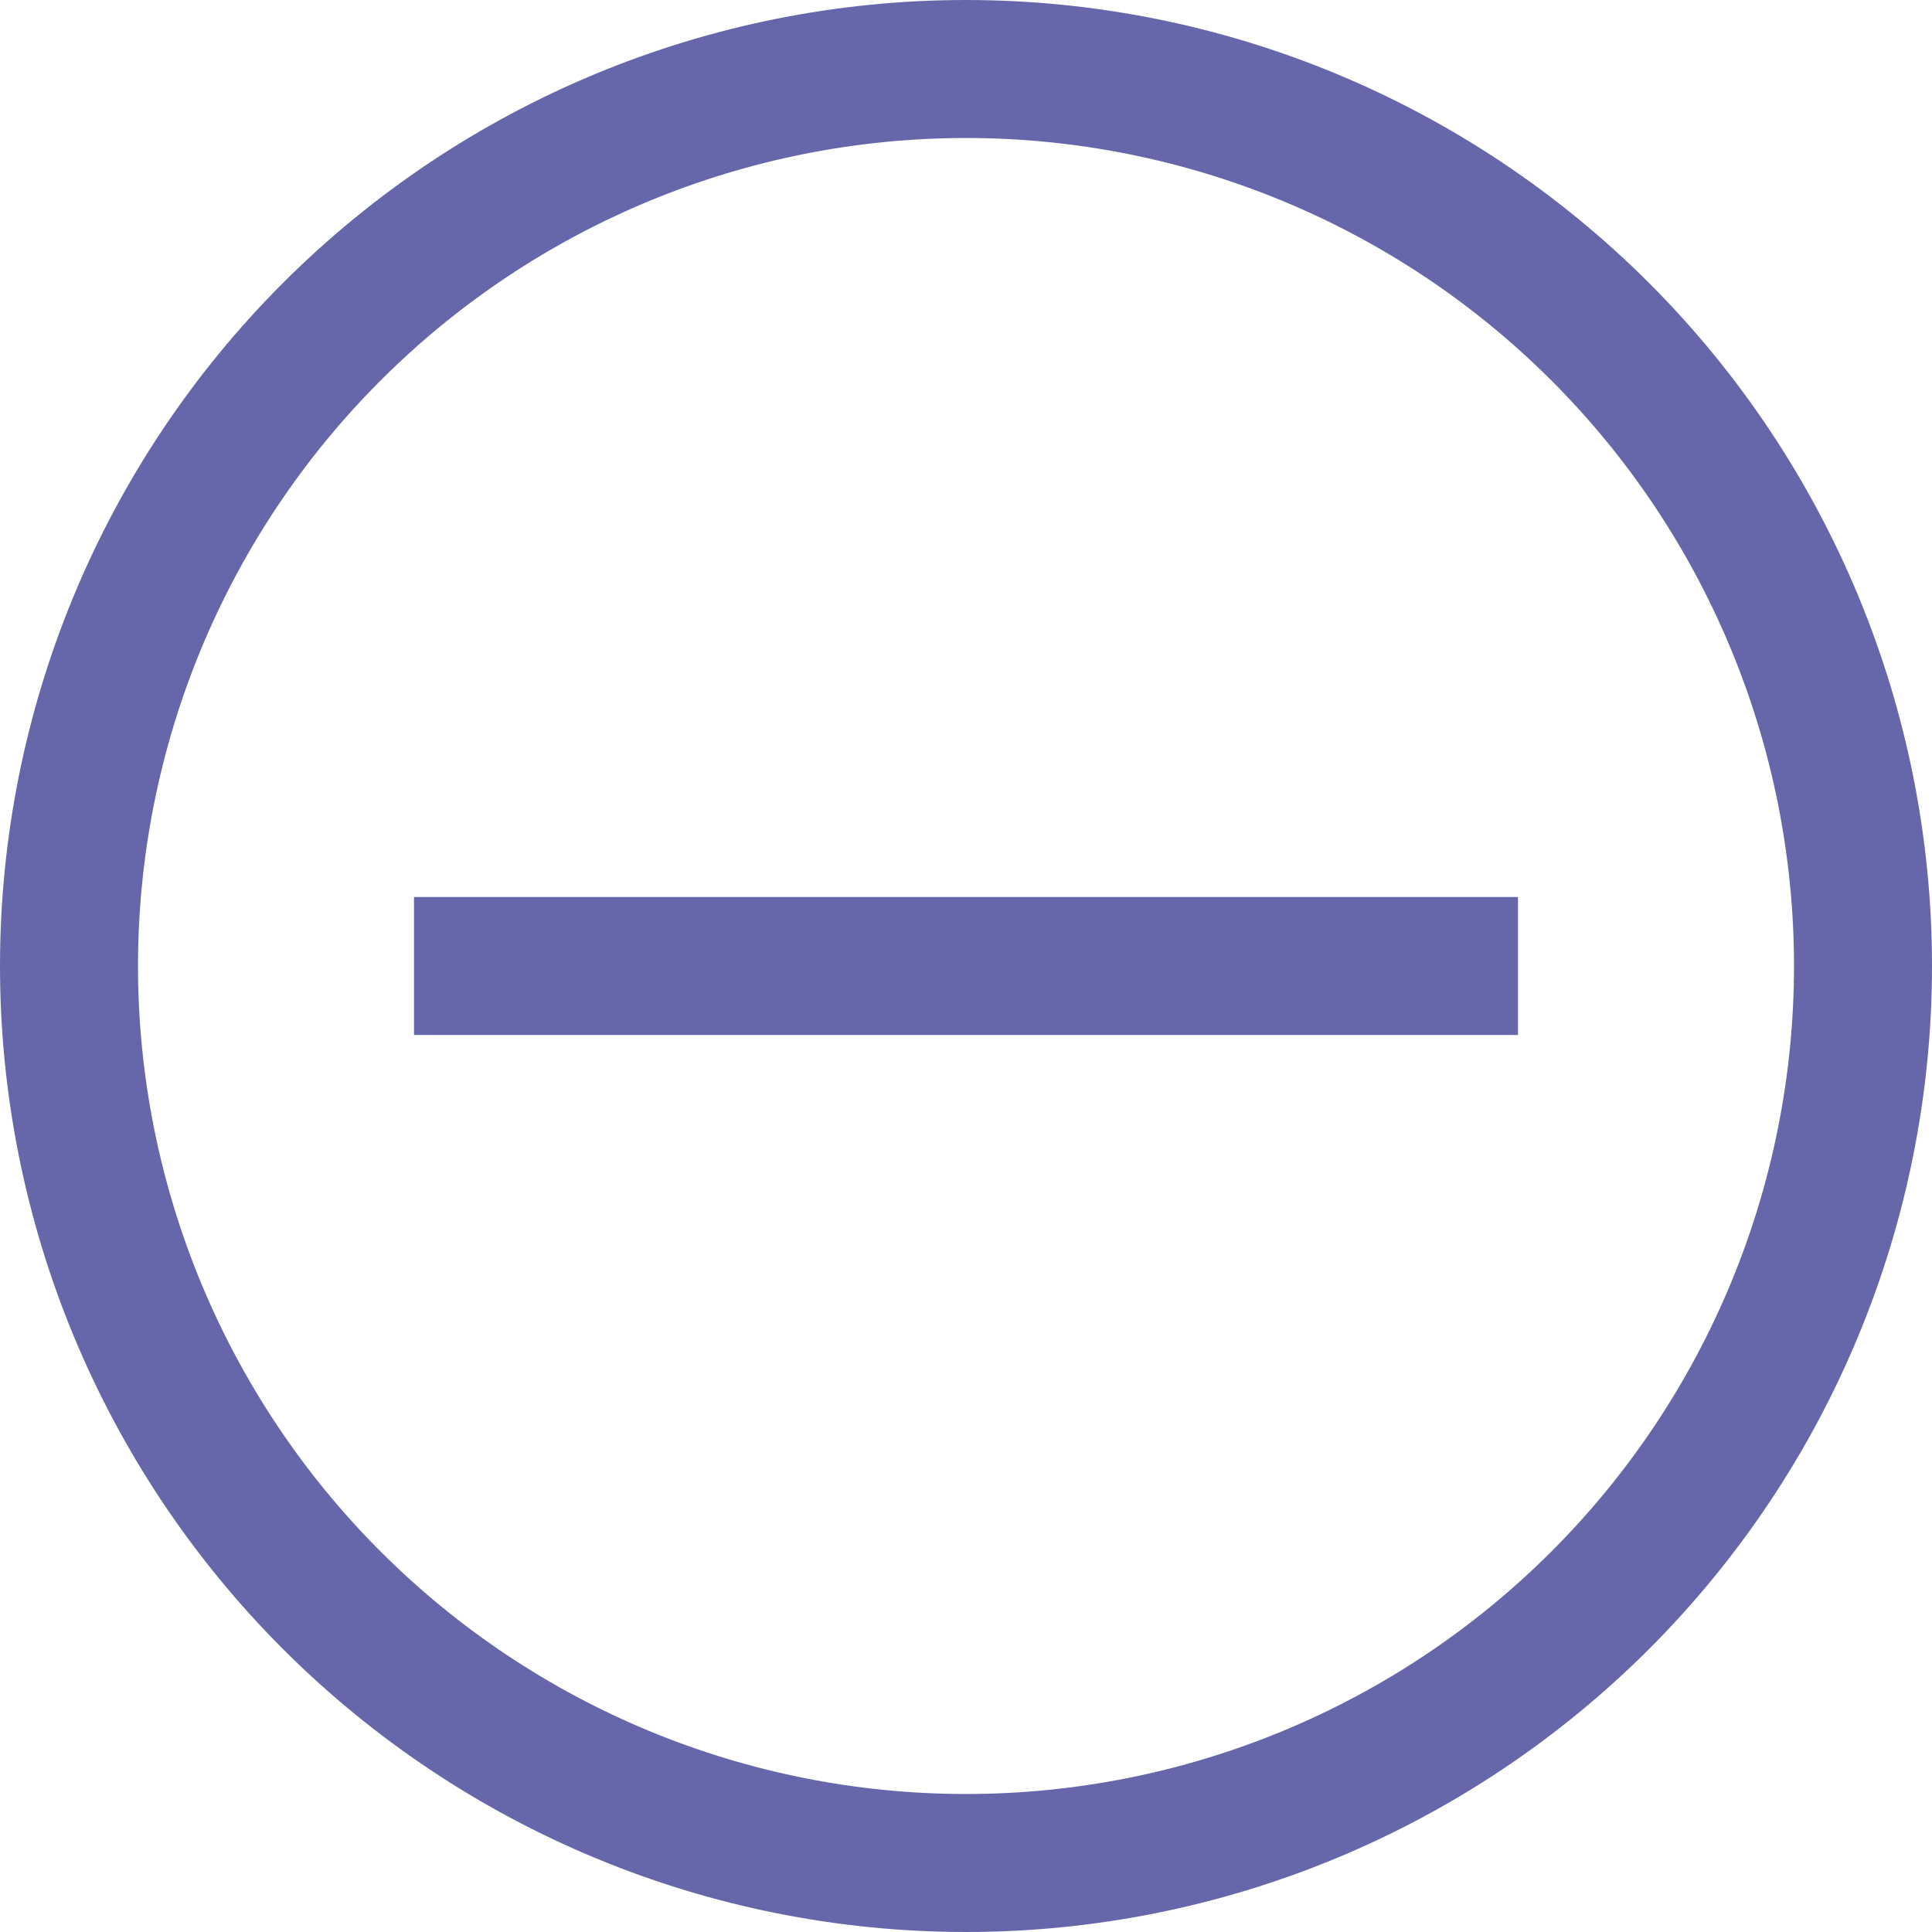
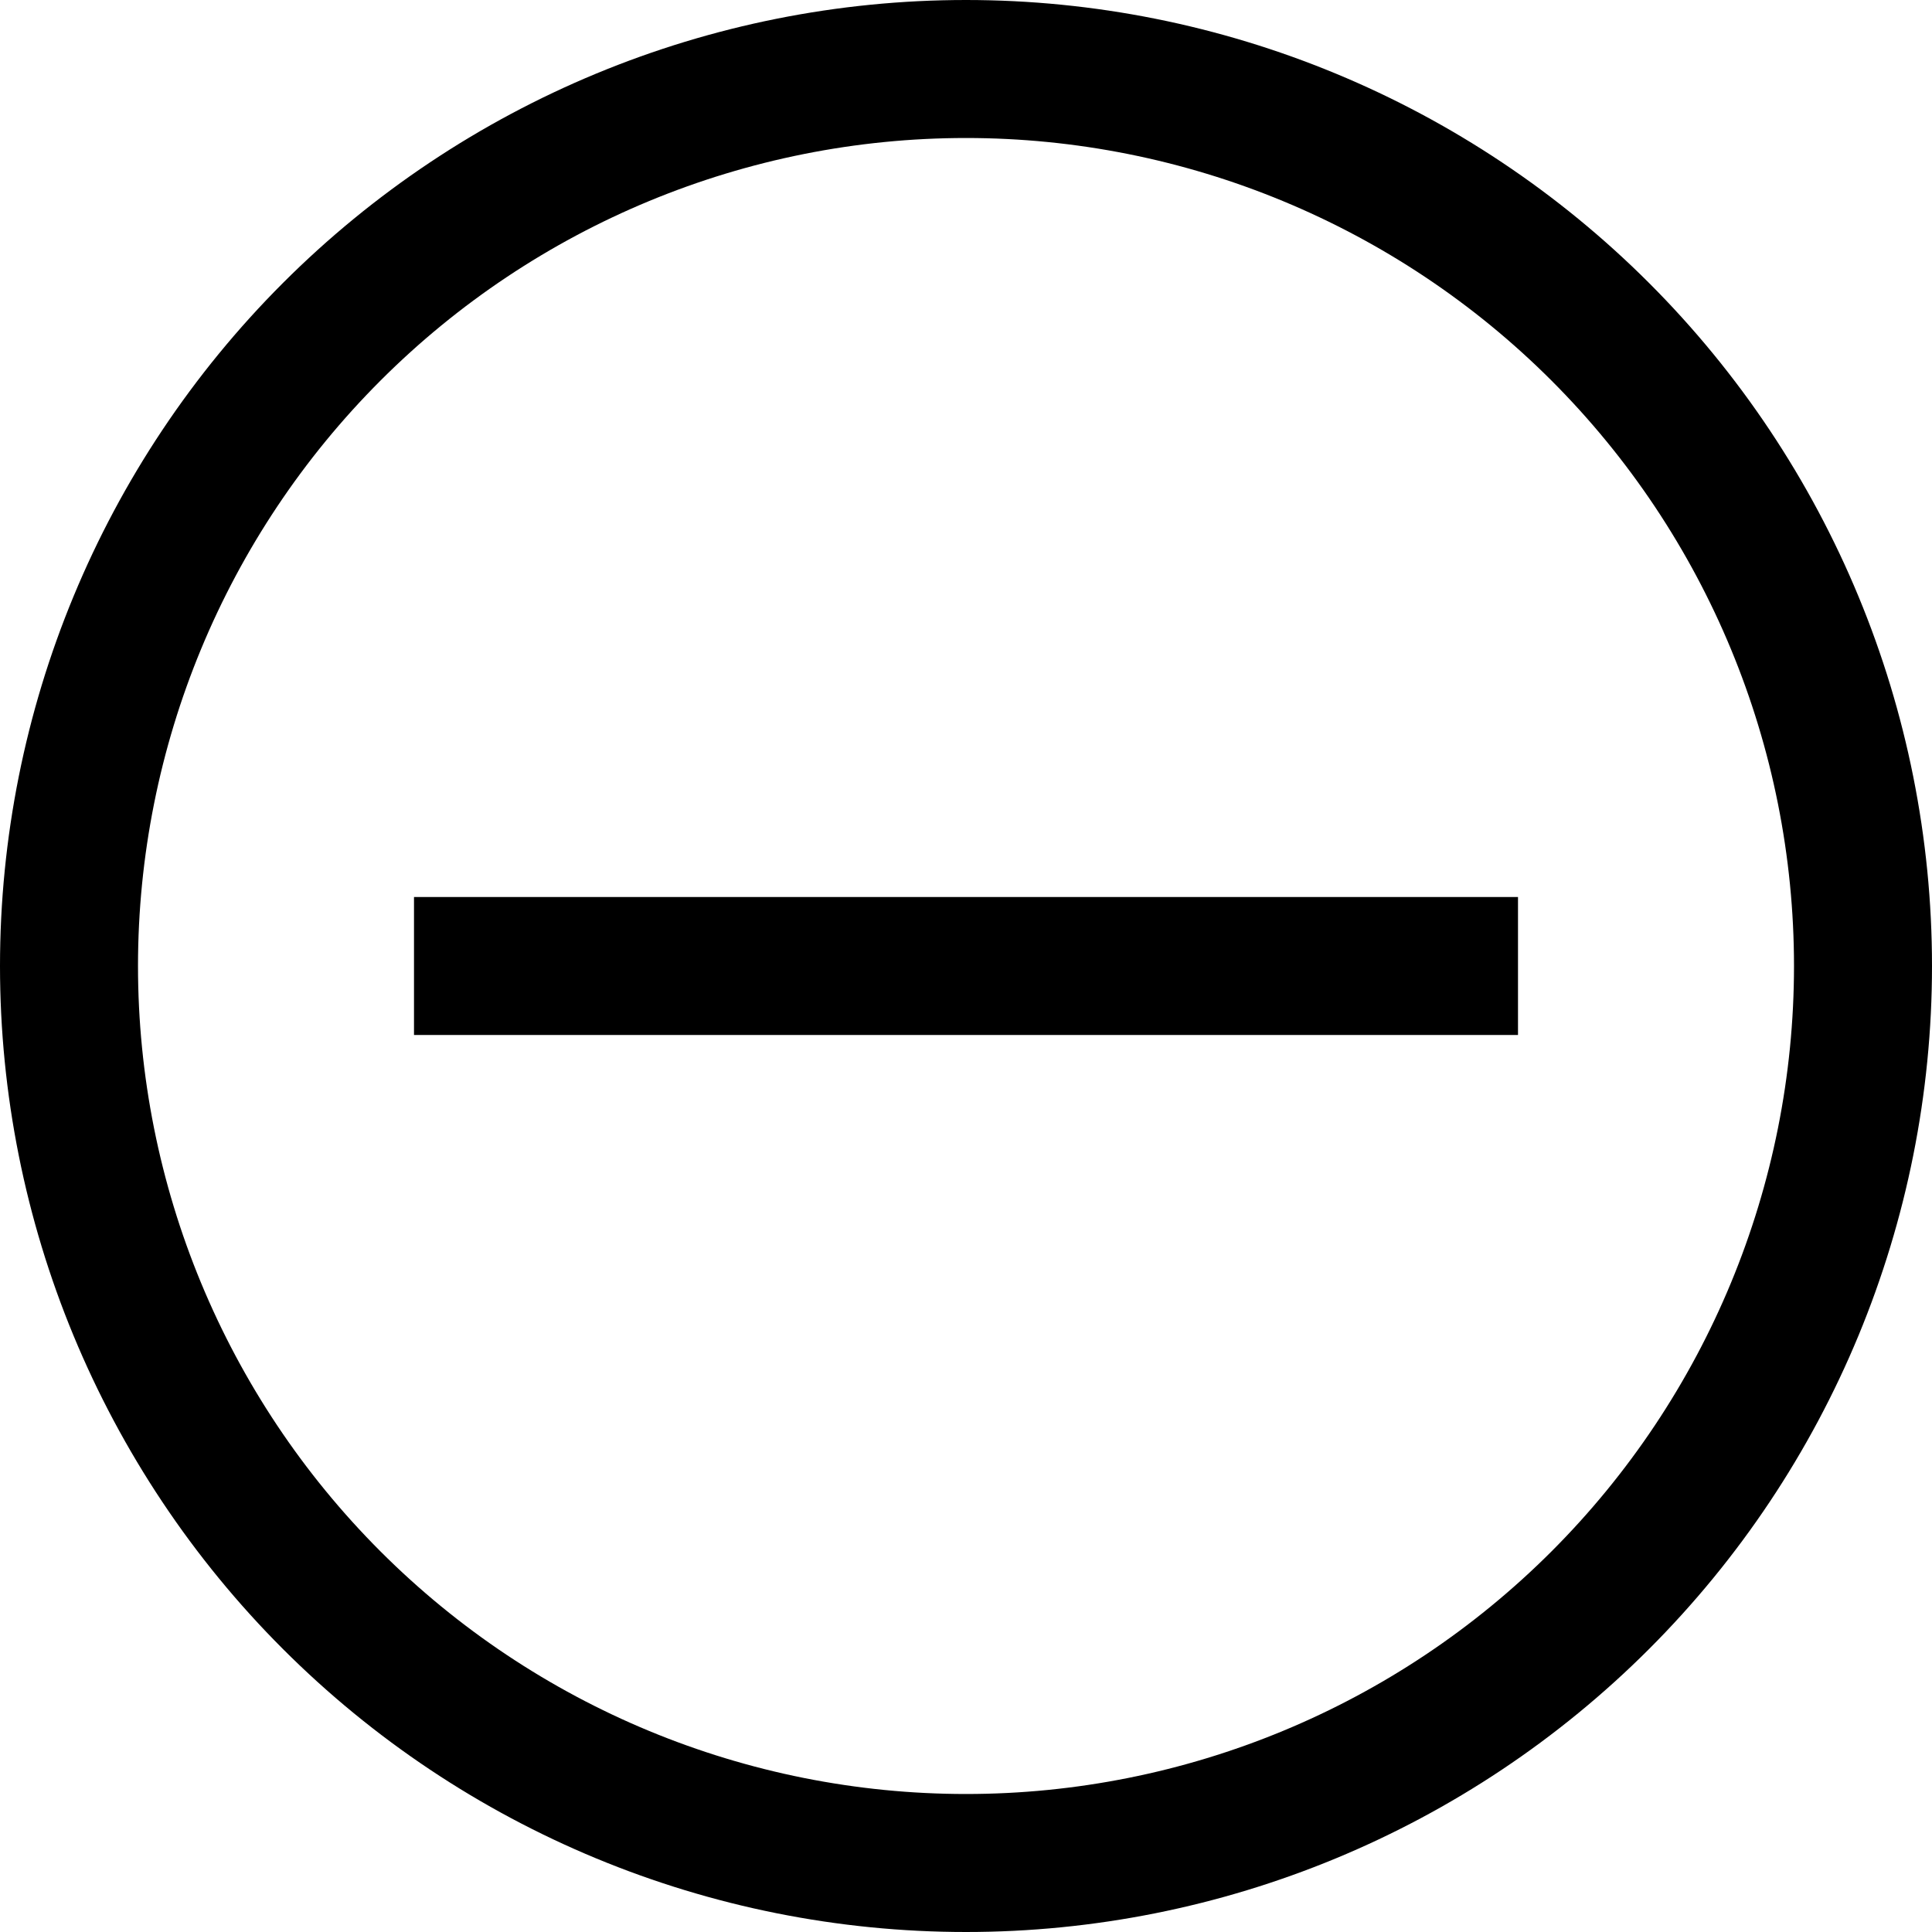
- <svg xmlns="http://www.w3.org/2000/svg" width="14" height="14" viewBox="0 0 14 14" fill="none">
-   <path d="M3 7H11M13.5 7C13.5 8.724 12.815 10.377 11.596 11.596C10.377 12.815 8.724 13.5 7 13.5C5.276 13.5 3.623 12.815 2.404 11.596C1.185 10.377 0.5 8.724 0.5 7C0.5 5.276 1.185 3.623 2.404 2.404C3.623 1.185 5.276 0.5 7 0.5C8.724 0.5 10.377 1.185 11.596 2.404C12.815 3.623 13.5 5.276 13.5 7Z" stroke="#6667AB" />
+ <svg xmlns="http://www.w3.org/2000/svg" viewBox="0 0 14 14" fill="none">
+   <path d="M3 7H11M13.5 7C13.5 8.724 12.815 10.377 11.596 11.596C10.377 12.815 8.724 13.5 7 13.5C5.276 13.5 3.623 12.815 2.404 11.596C1.185 10.377 0.5 8.724 0.5 7C0.5 5.276 1.185 3.623 2.404 2.404C3.623 1.185 5.276 0.5 7 0.5C8.724 0.5 10.377 1.185 11.596 2.404C12.815 3.623 13.5 5.276 13.5 7Z" stroke="currentColor" />
</svg>
